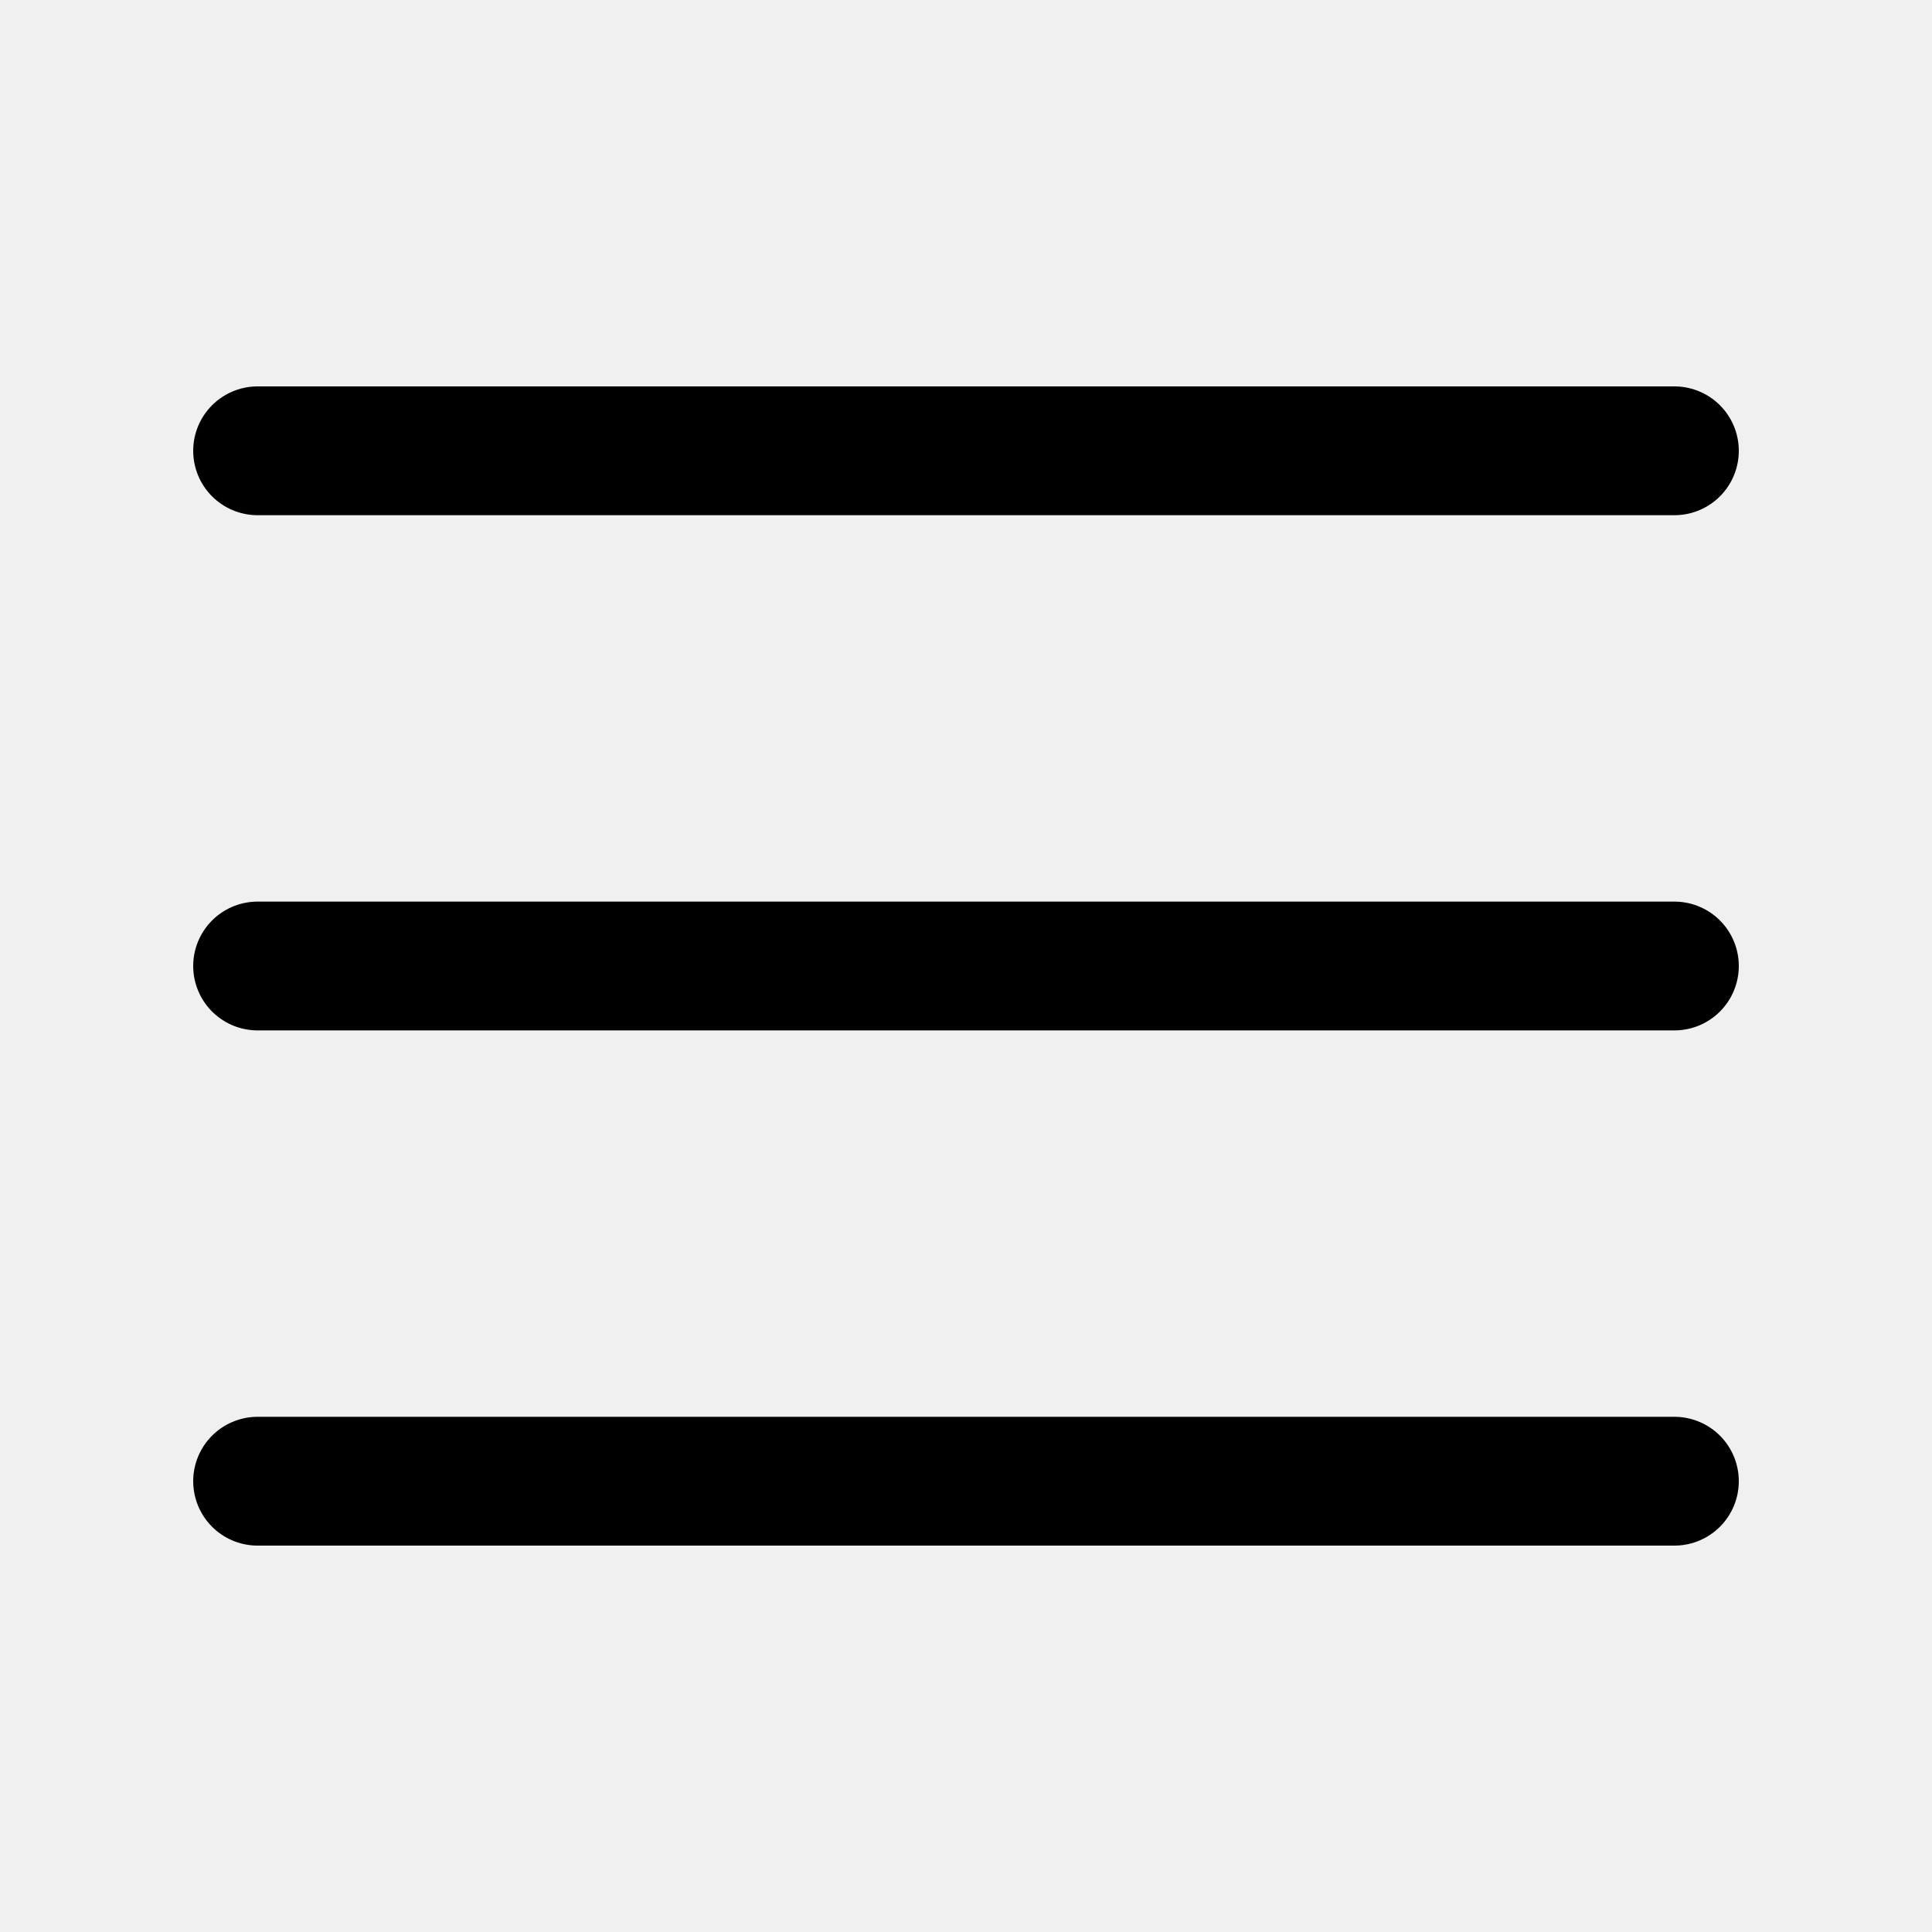
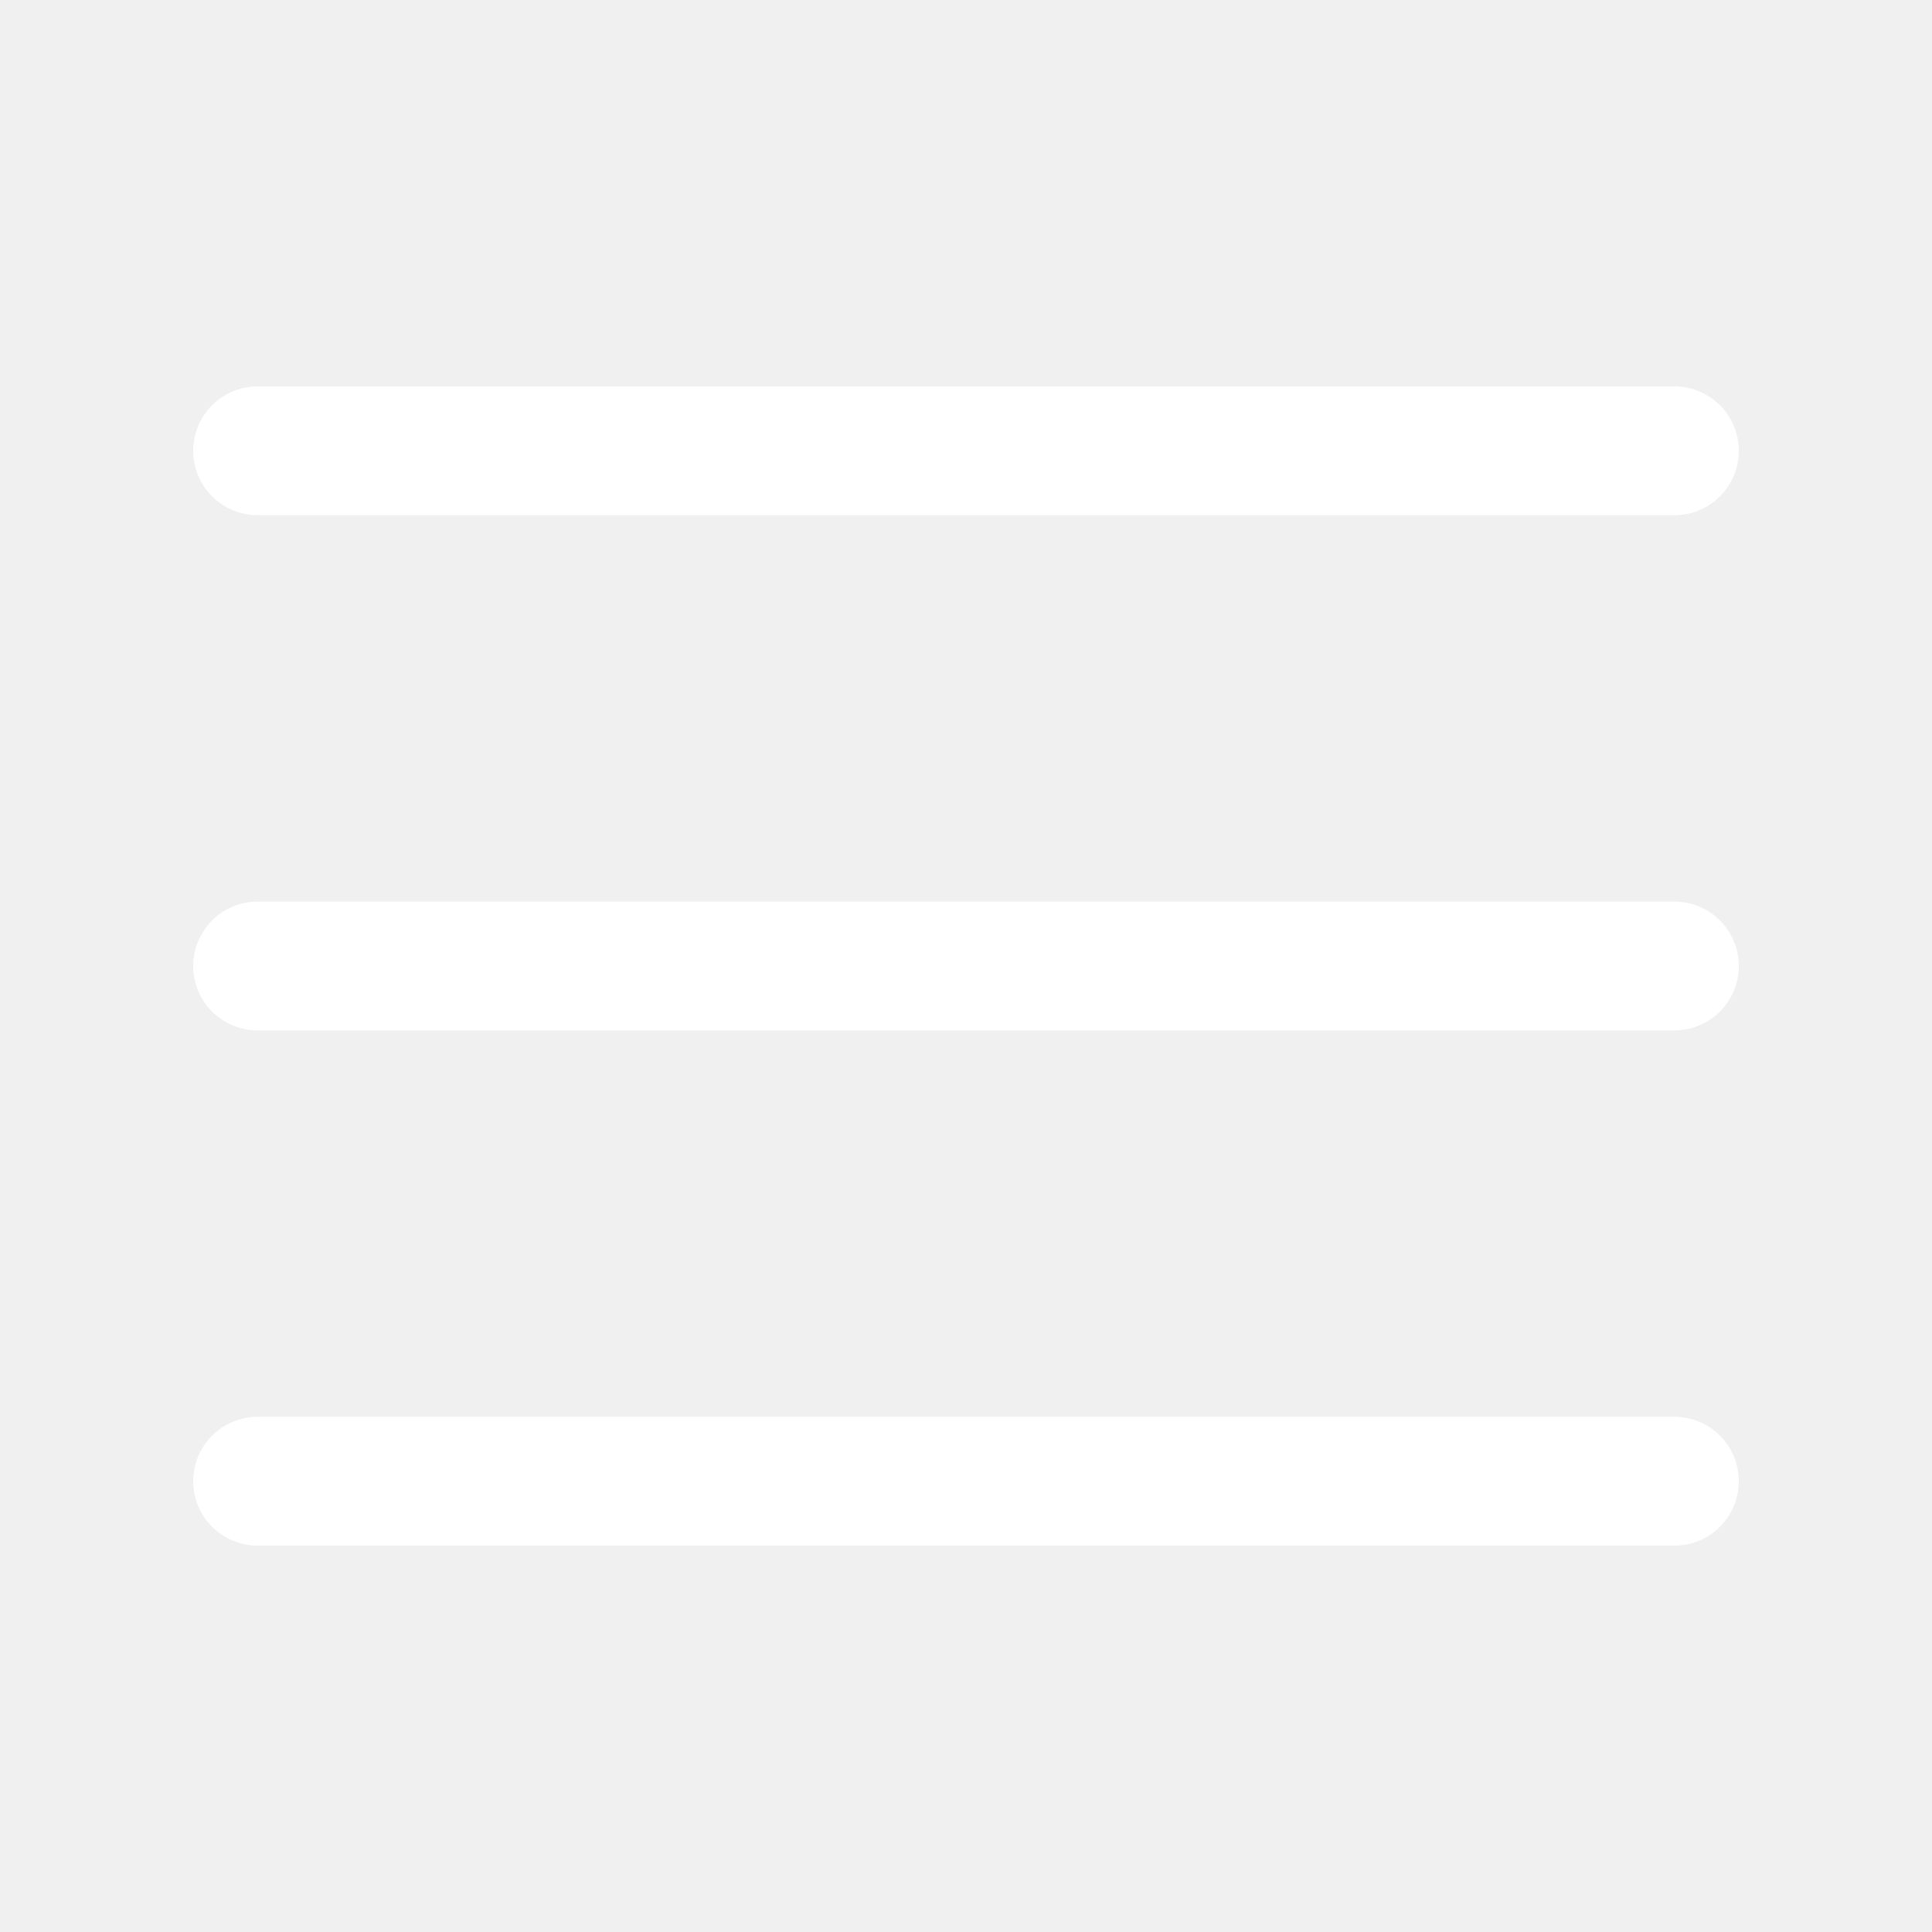
- <svg xmlns="http://www.w3.org/2000/svg" width="30" height="30" viewBox="0 0 30 30" fill="none">
-   <path d="M4 23H26Z" fill="black" />
-   <path d="M4 7H26M4 15H26M4 23H26" stroke="black" stroke-width="2" stroke-miterlimit="10" stroke-linecap="round" />
+ <svg xmlns="http://www.w3.org/2000/svg" width="30" height="30" viewBox="0 0 30 30" fill="#ffffff">
+   <path d="M4 23H26Z" fill="#ffffff" />
+   <path d="M4 7H26M4 15H26M4 23H26" stroke="#ffffff" stroke-width="2" stroke-miterlimit="10" stroke-linecap="round" />
</svg>
